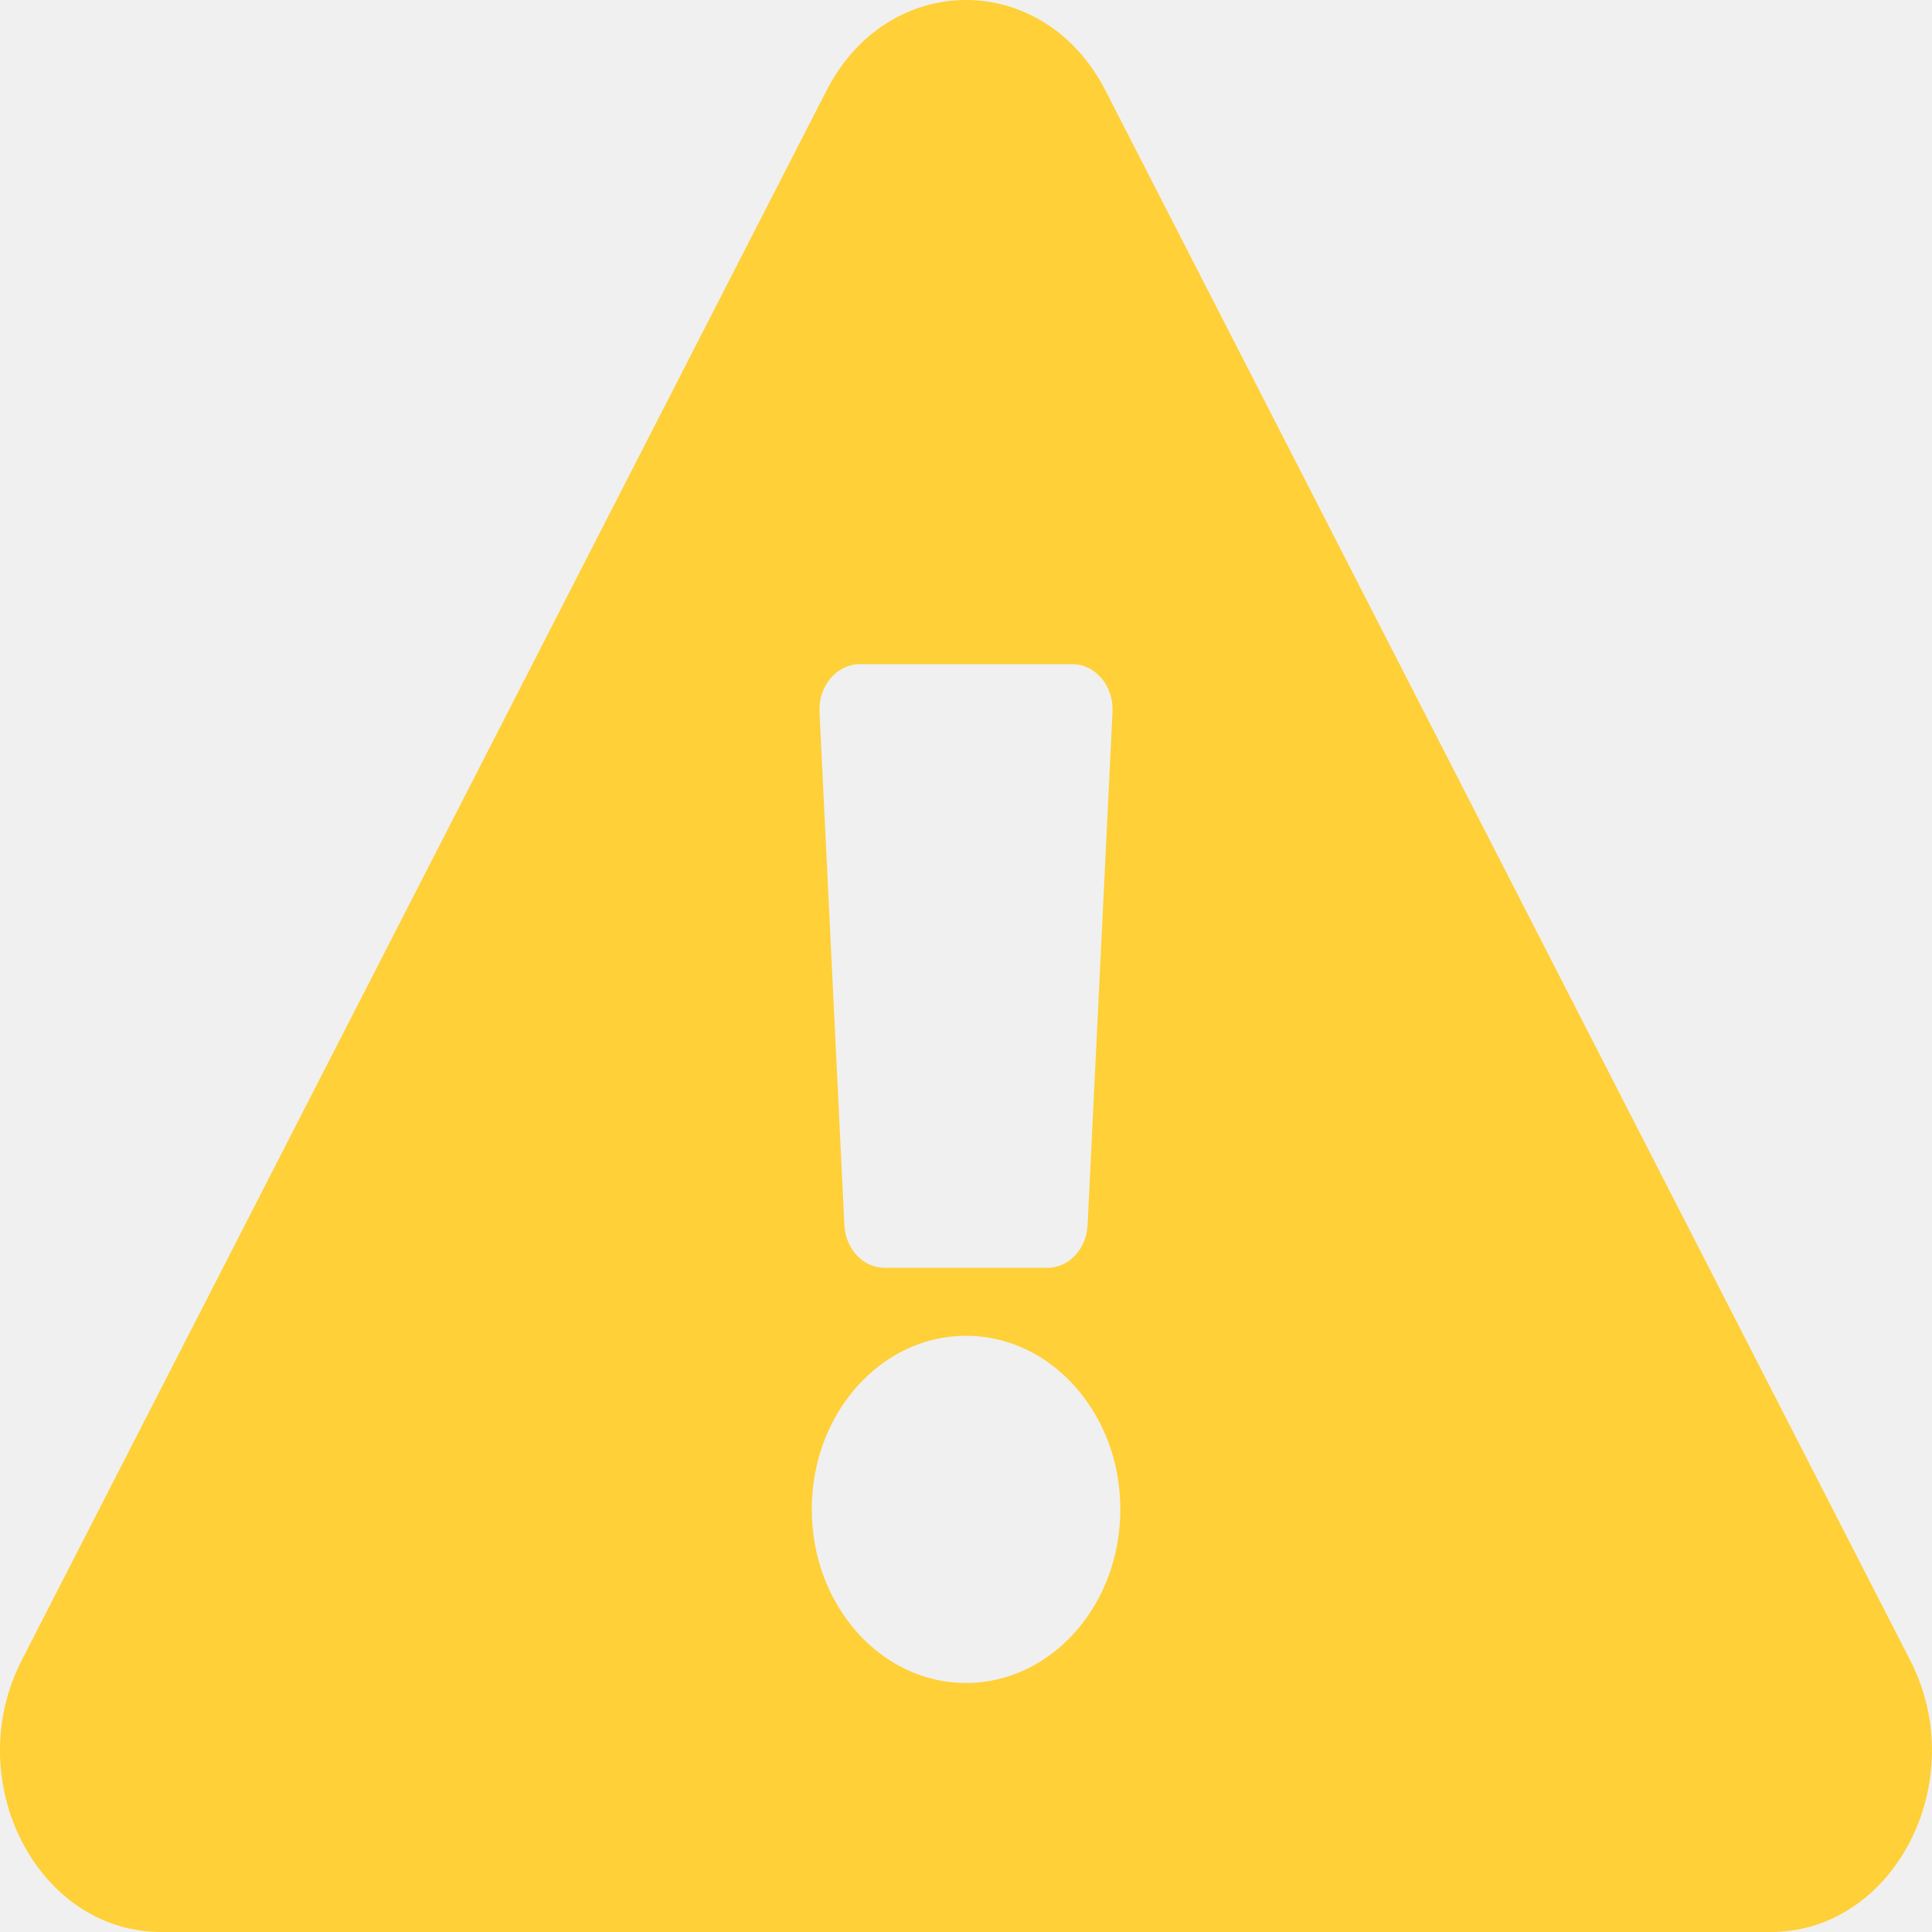
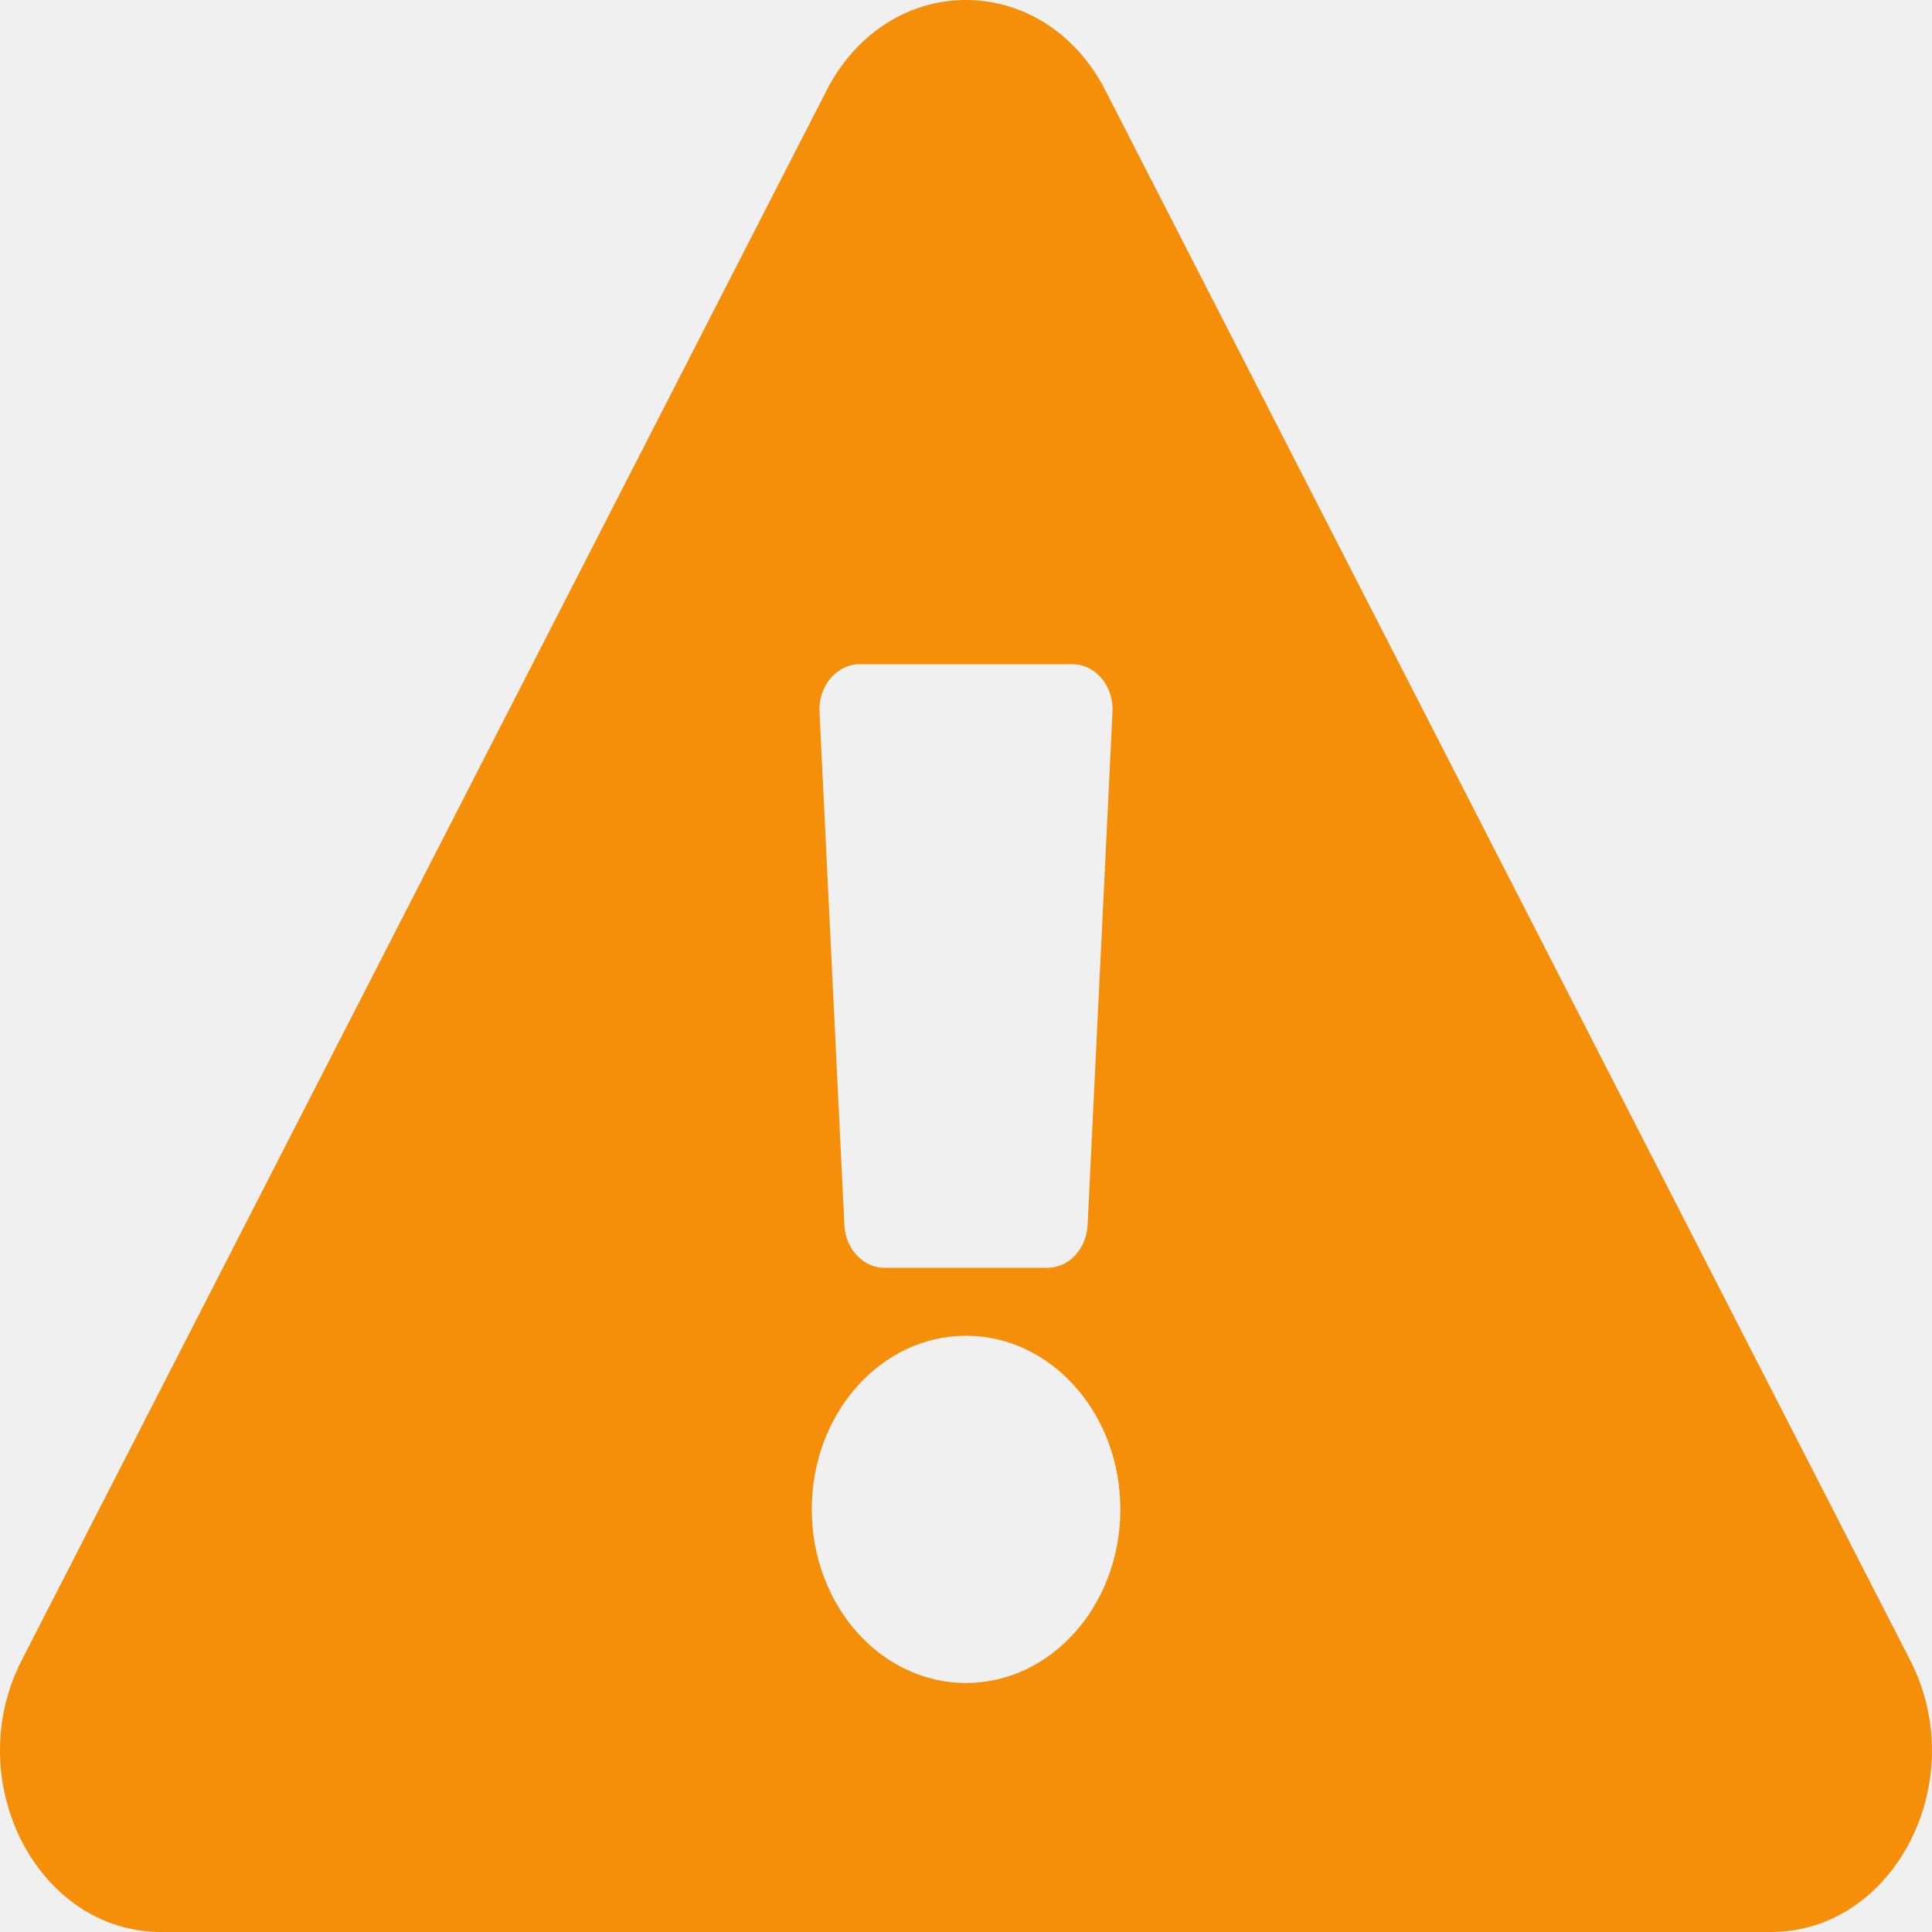
<svg xmlns="http://www.w3.org/2000/svg" width="18" height="18" viewBox="0 0 18 18" fill="none">
  <g clip-path="url(#clip0)">
-     <path d="M17.797 15.469C18.374 16.594 17.65 18 16.498 18H1.502C0.347 18 -0.373 16.592 0.202 15.469L7.701 0.843C8.278 -0.282 9.723 -0.28 10.299 0.843L17.797 15.469ZM9 12.445C8.206 12.445 7.563 13.169 7.563 14.062C7.563 14.956 8.206 15.68 9 15.68C9.794 15.68 10.438 14.956 10.438 14.062C10.438 13.169 9.794 12.445 9 12.445ZM7.635 6.632L7.867 11.414C7.878 11.637 8.042 11.812 8.241 11.812H9.759C9.958 11.812 10.122 11.637 10.133 11.414L10.365 6.632C10.377 6.391 10.206 6.188 9.99 6.188H8.01C7.795 6.188 7.624 6.391 7.635 6.632Z" fill="#FFD037" />
+     <path d="M17.797 15.469C18.374 16.594 17.65 18 16.498 18H1.502C0.347 18 -0.373 16.592 0.202 15.469L7.701 0.843C8.278 -0.282 9.723 -0.28 10.299 0.843L17.797 15.469ZM9 12.445C8.206 12.445 7.563 13.169 7.563 14.062C7.563 14.956 8.206 15.68 9 15.68C9.794 15.68 10.438 14.956 10.438 14.062C10.438 13.169 9.794 12.445 9 12.445ZM7.635 6.632L7.867 11.414C7.878 11.637 8.042 11.812 8.241 11.812H9.759C9.958 11.812 10.122 11.637 10.133 11.414L10.365 6.632C10.377 6.391 10.206 6.188 9.99 6.188H8.01C7.795 6.188 7.624 6.391 7.635 6.632Z" fill="#F58E08" />
  </g>
  <defs>
    <clipPath id="clip0">
      <rect width="18" height="18" fill="white" />
    </clipPath>
  </defs>
</svg>
